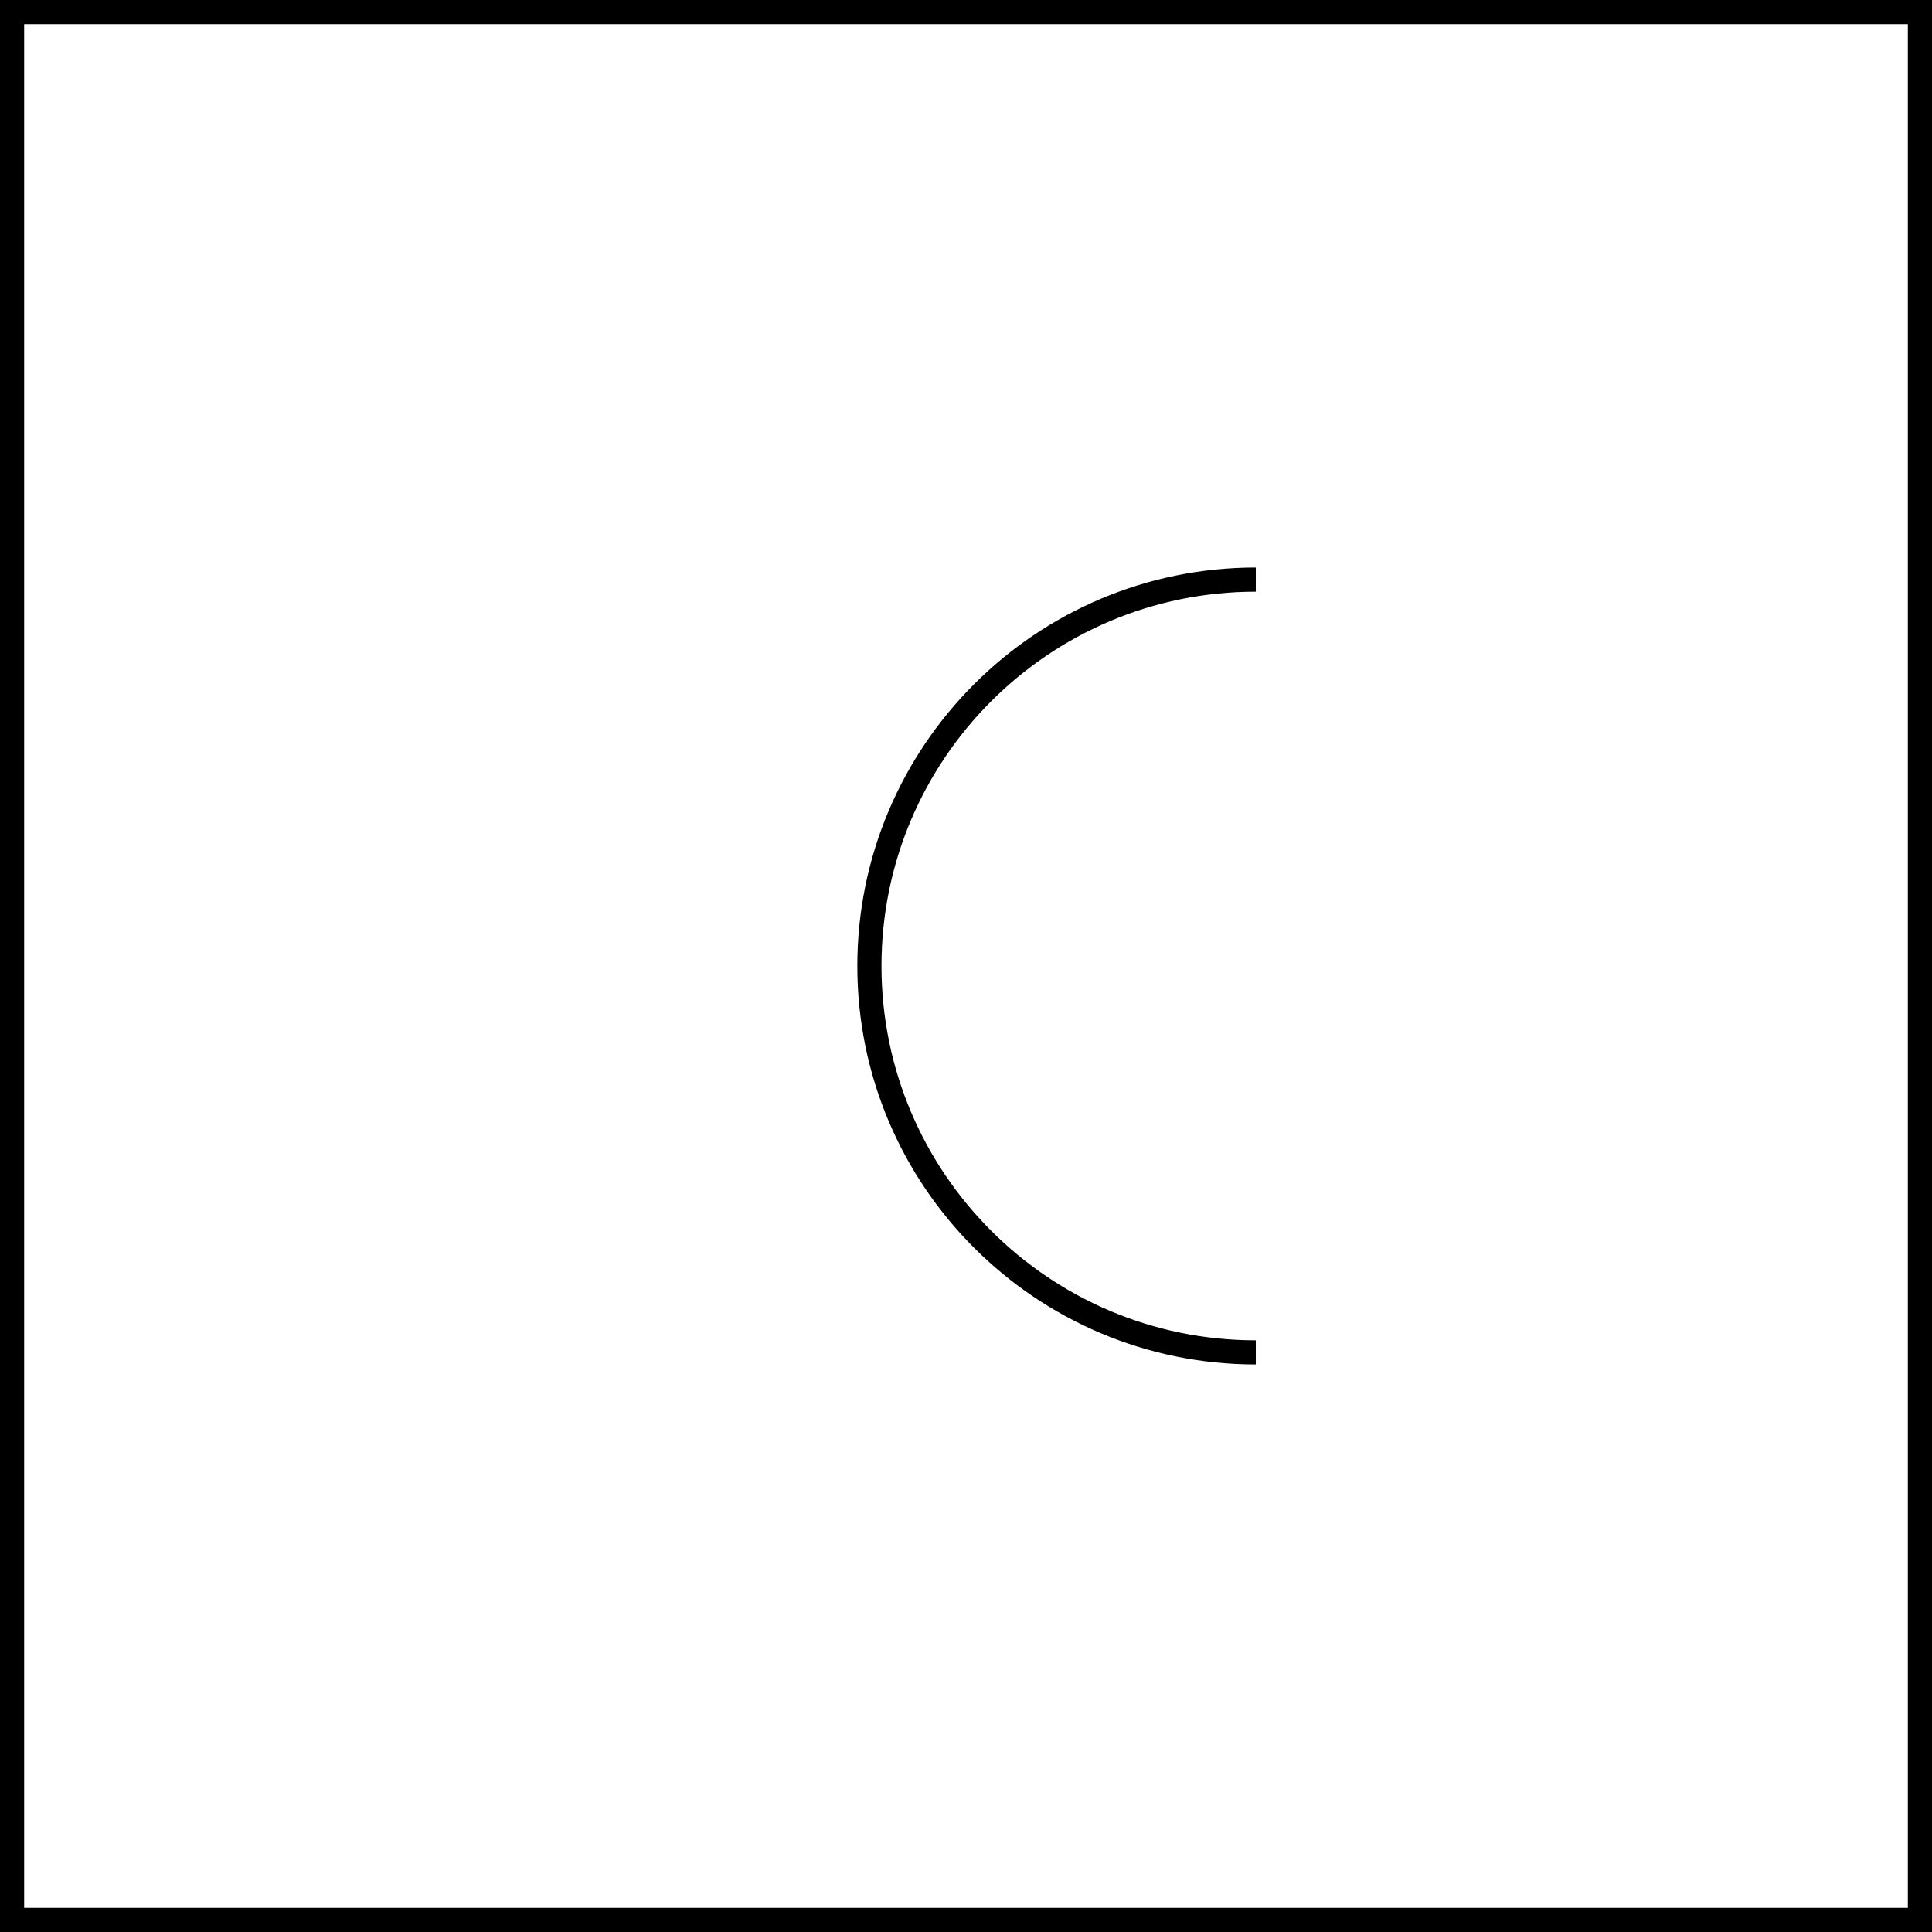
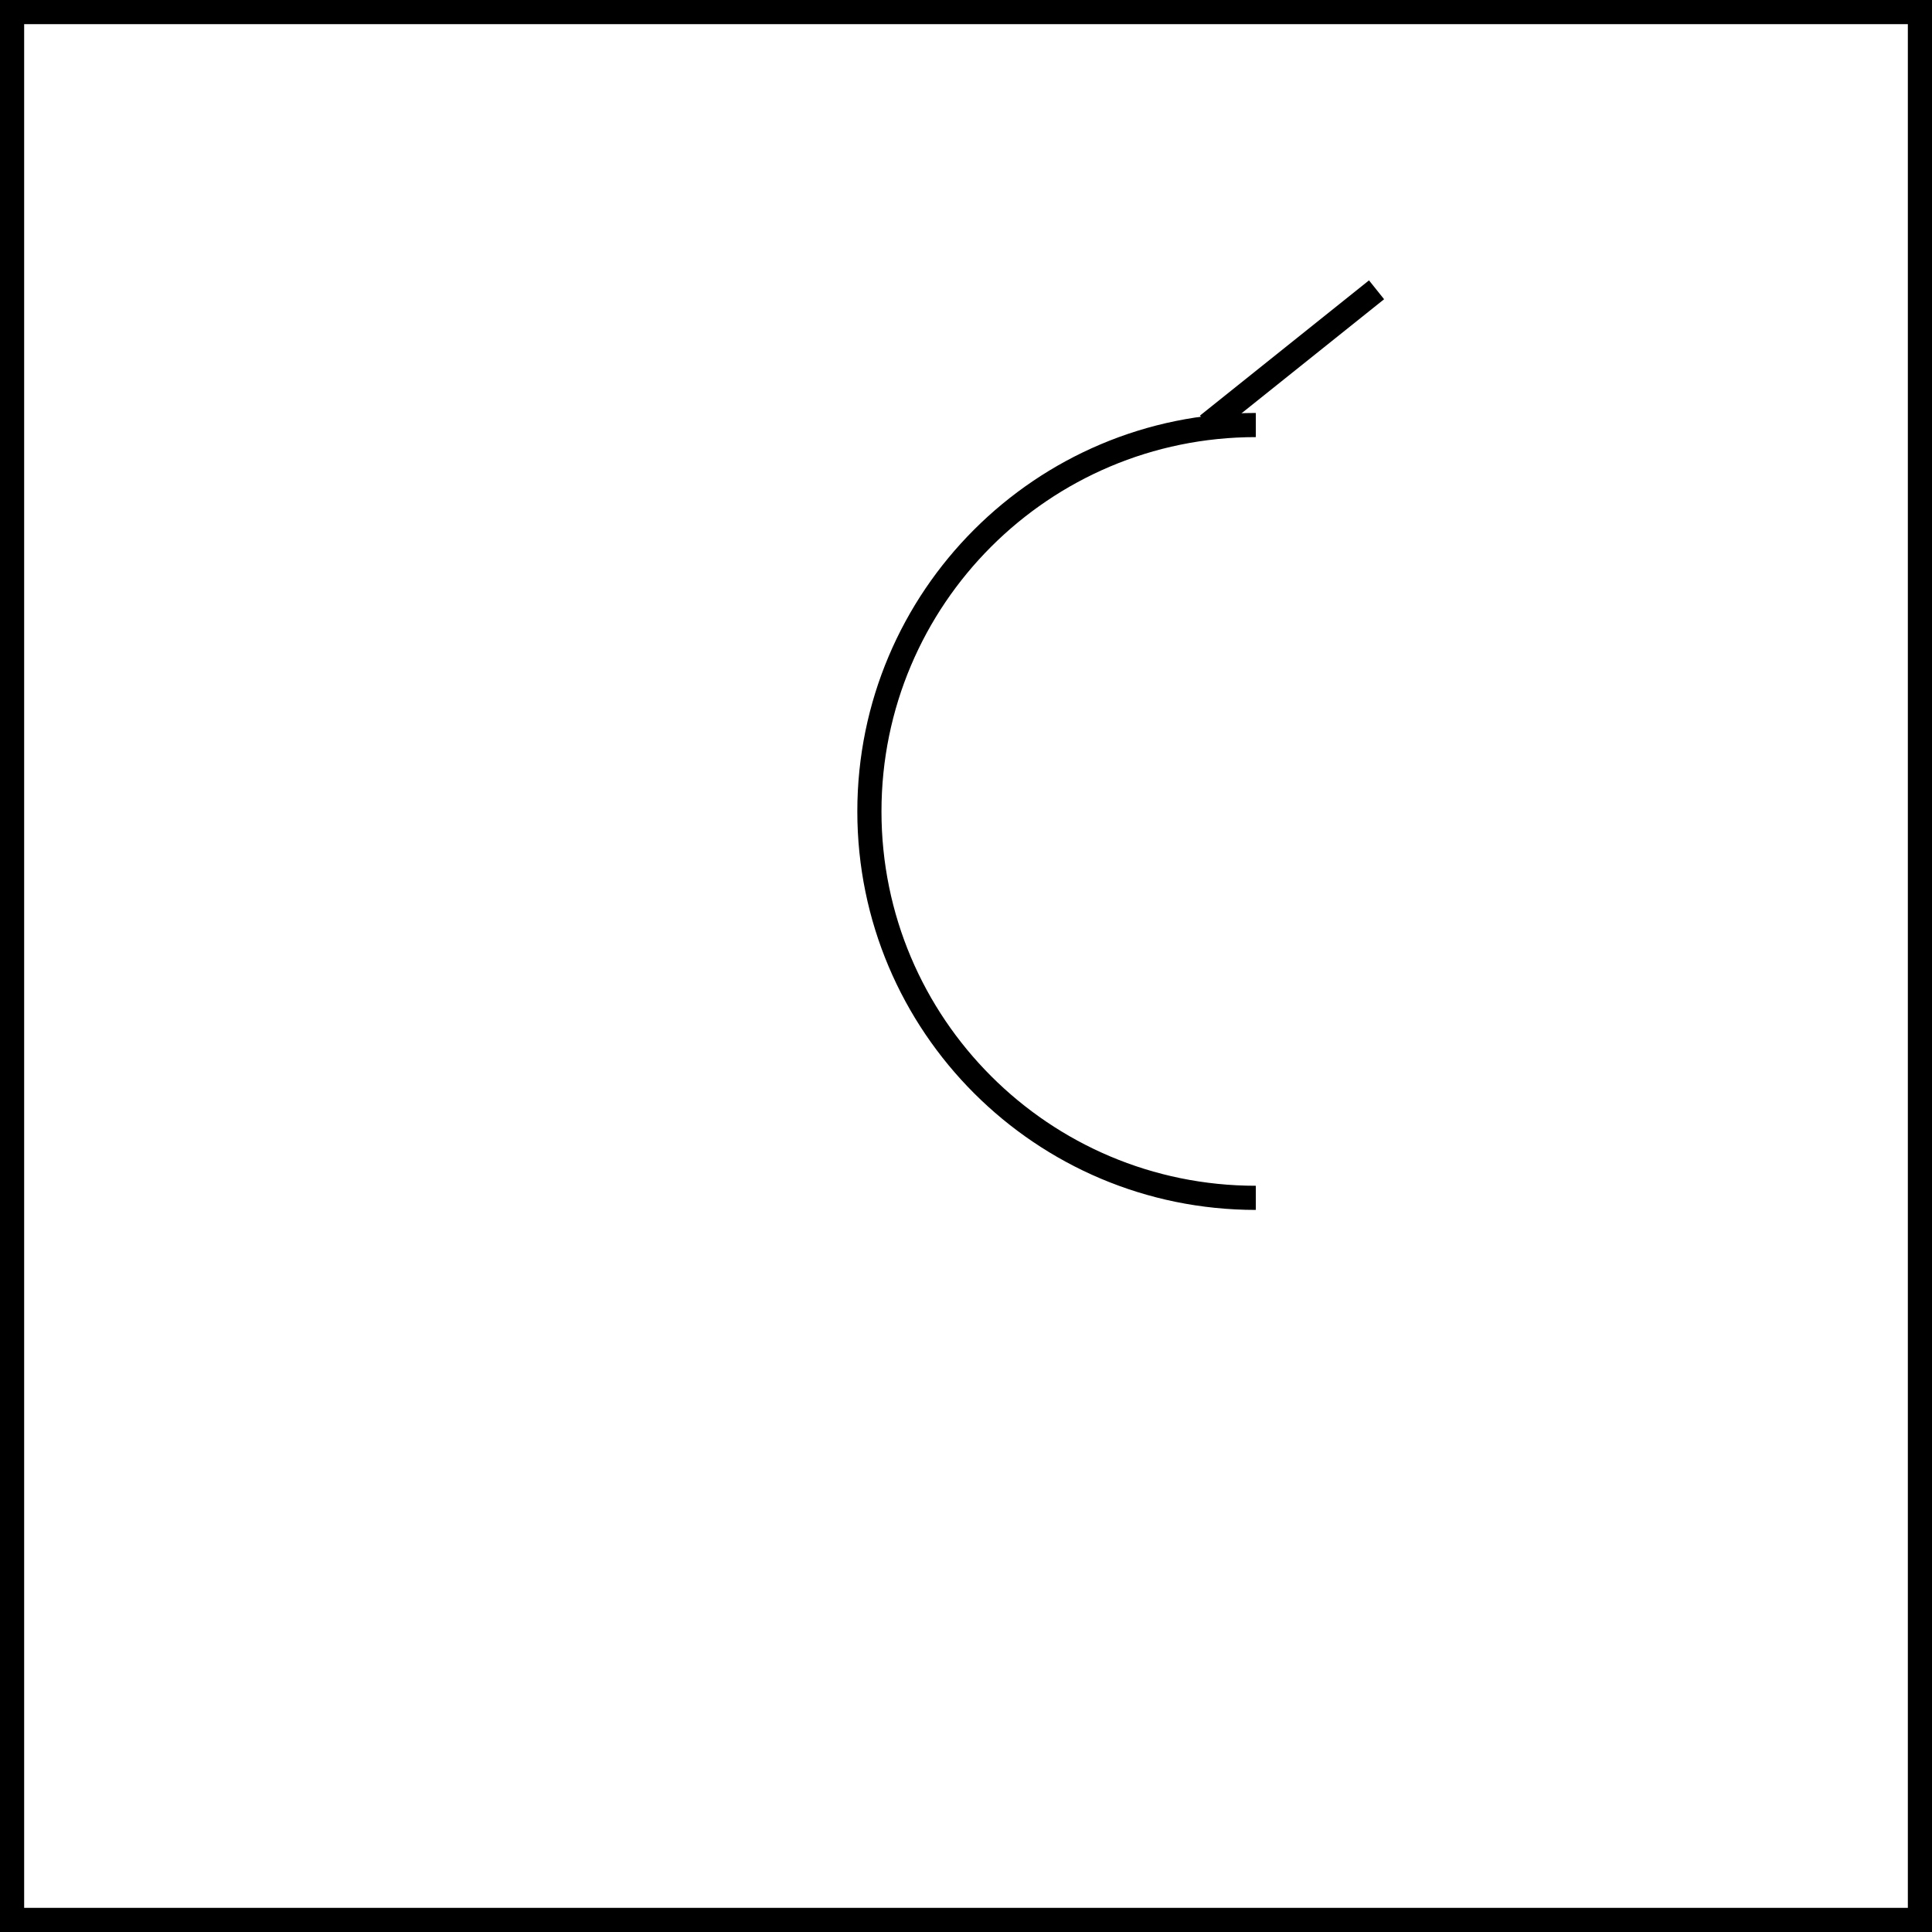
<svg xmlns="http://www.w3.org/2000/svg" viewBox="0 0 160 160">
  <rect x="1" y="1" width="158" height="158" fill="white" stroke="black" stroke-width="2" />
-   <path d="M 104.0,48.0 A 28 28 0 1 0 104.0,112.0" fill="none" stroke="black" stroke-width="2" />
+   <path d="M 104.0,35.2 A 26 26 0 1 0 104.0,99.2" fill="none" stroke="black" stroke-width="2" />
+   <line x1="100.0" y1="35.2" x2="114.0" y2="24.0" stroke="black" stroke-width="2" />
</svg>
